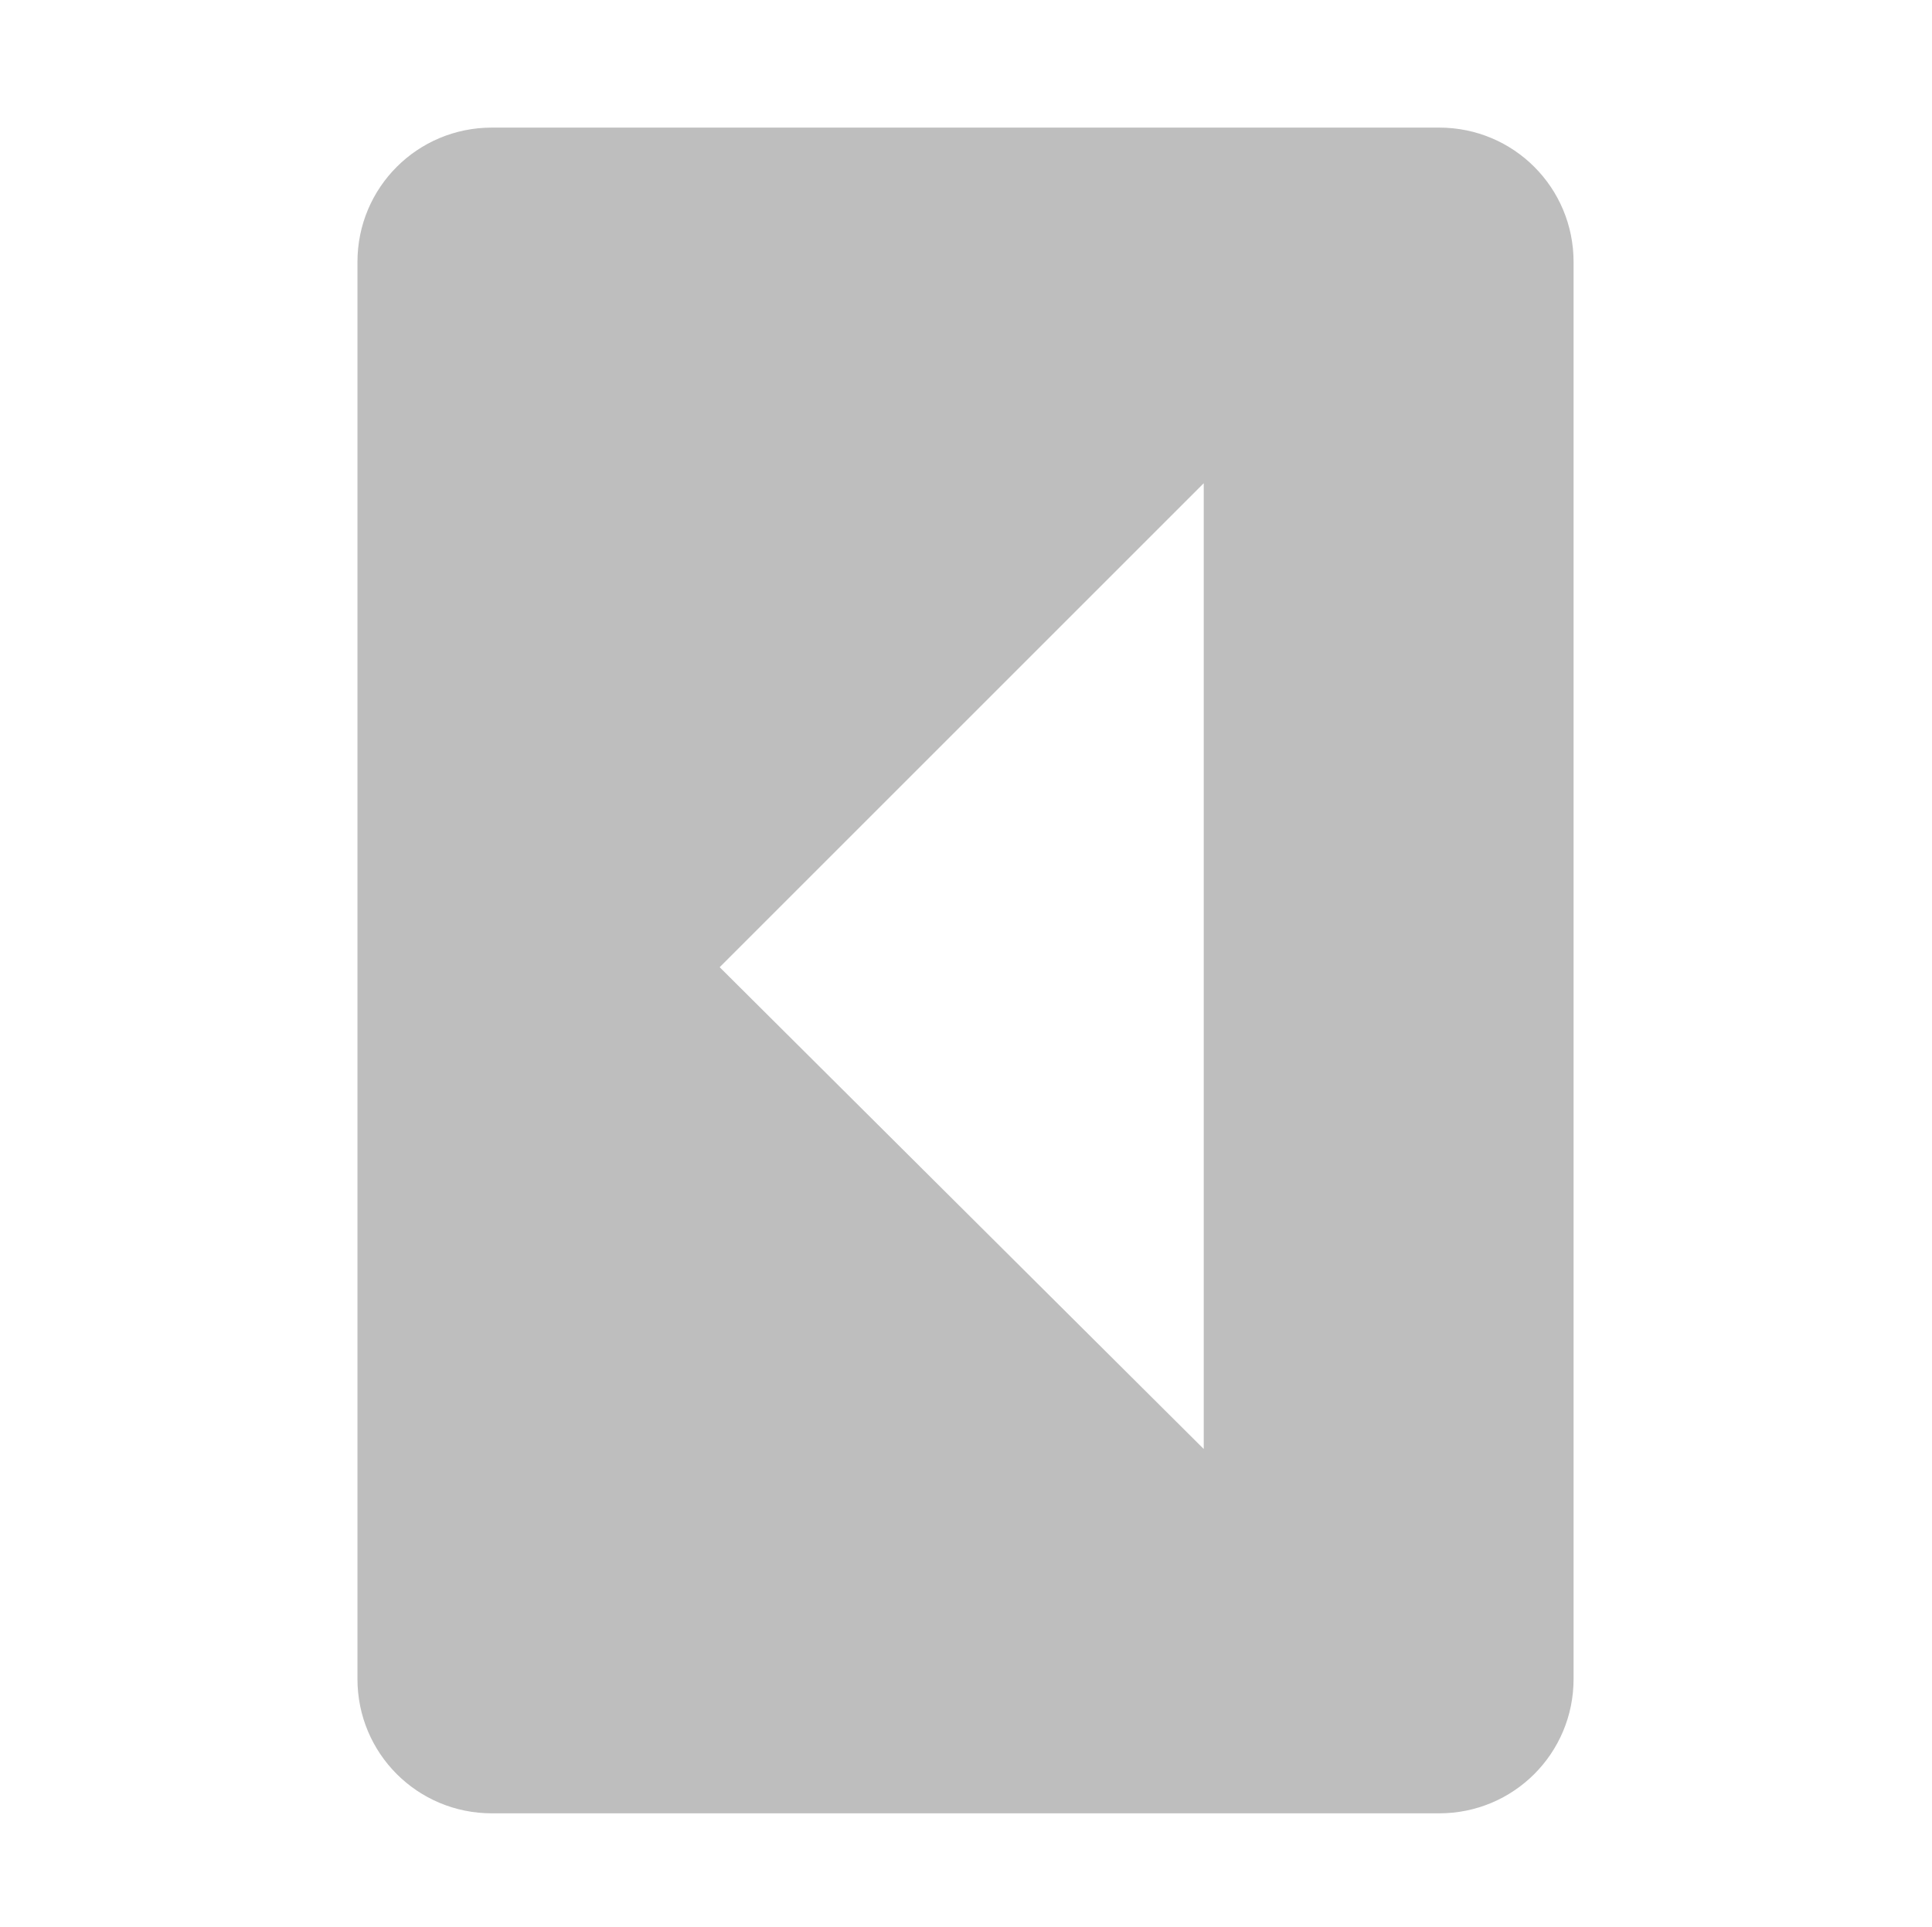
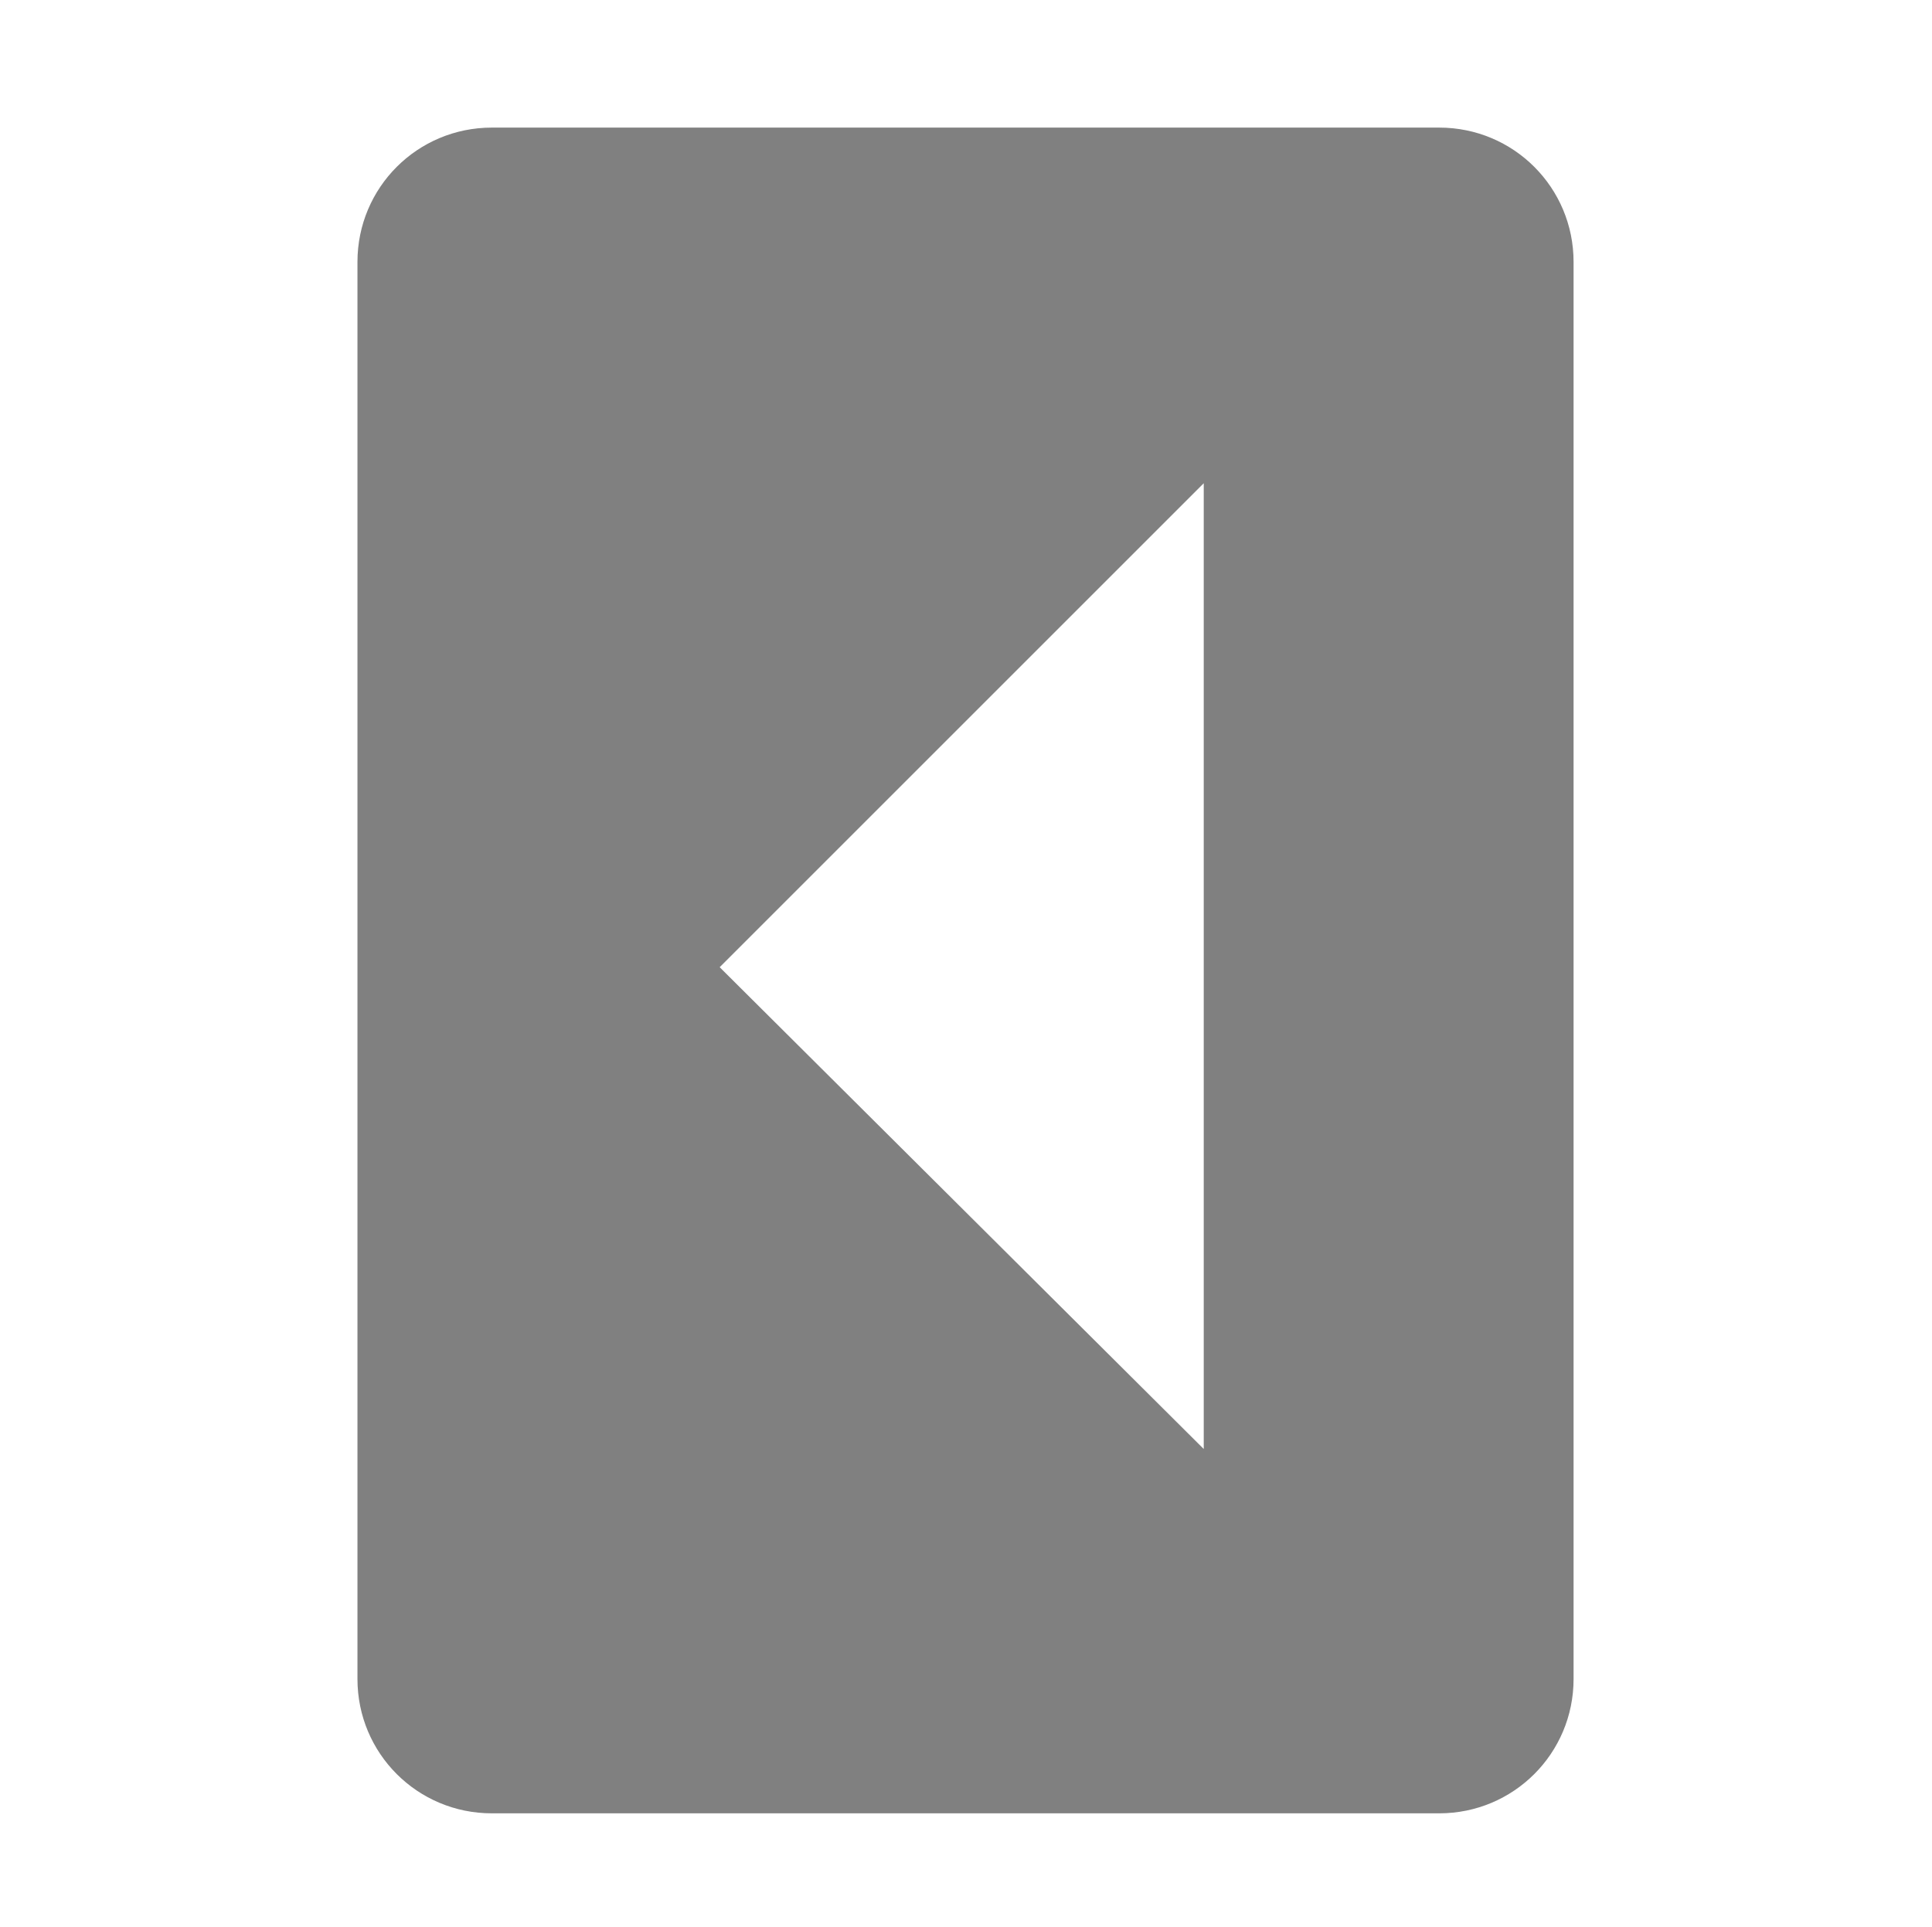
<svg xmlns="http://www.w3.org/2000/svg" width="16" height="15.959" version="1.1" viewBox="0 0 16 15.96">
  <g transform="translate(-101.03 -417)">
-     <path d="m103.99 419.17c0-0.617 0.497-1.113 1.113-1.113l7.846-1e-5c0.617 1e-5 1.113 0.497 1.113 1.113v11.738c0 0.617-0.497 1.113-1.113 1.113l-7.846 2e-5c-0.617-1e-5 -1.113-0.497-1.113-1.113zm3 5.842 4.009 3.991v-8z" style="fill:#bebebe" />
+     <path d="m103.99 419.17c0-0.617 0.497-1.113 1.113-1.113l7.846-1e-5c0.617 1e-5 1.113 0.497 1.113 1.113v11.738c0 0.617-0.497 1.113-1.113 1.113l-7.846 2e-5c-0.617-1e-5 -1.113-0.497-1.113-1.113zm3 5.842 4.009 3.991v-8z" style="fill:#808080" />
  </g>
</svg>
